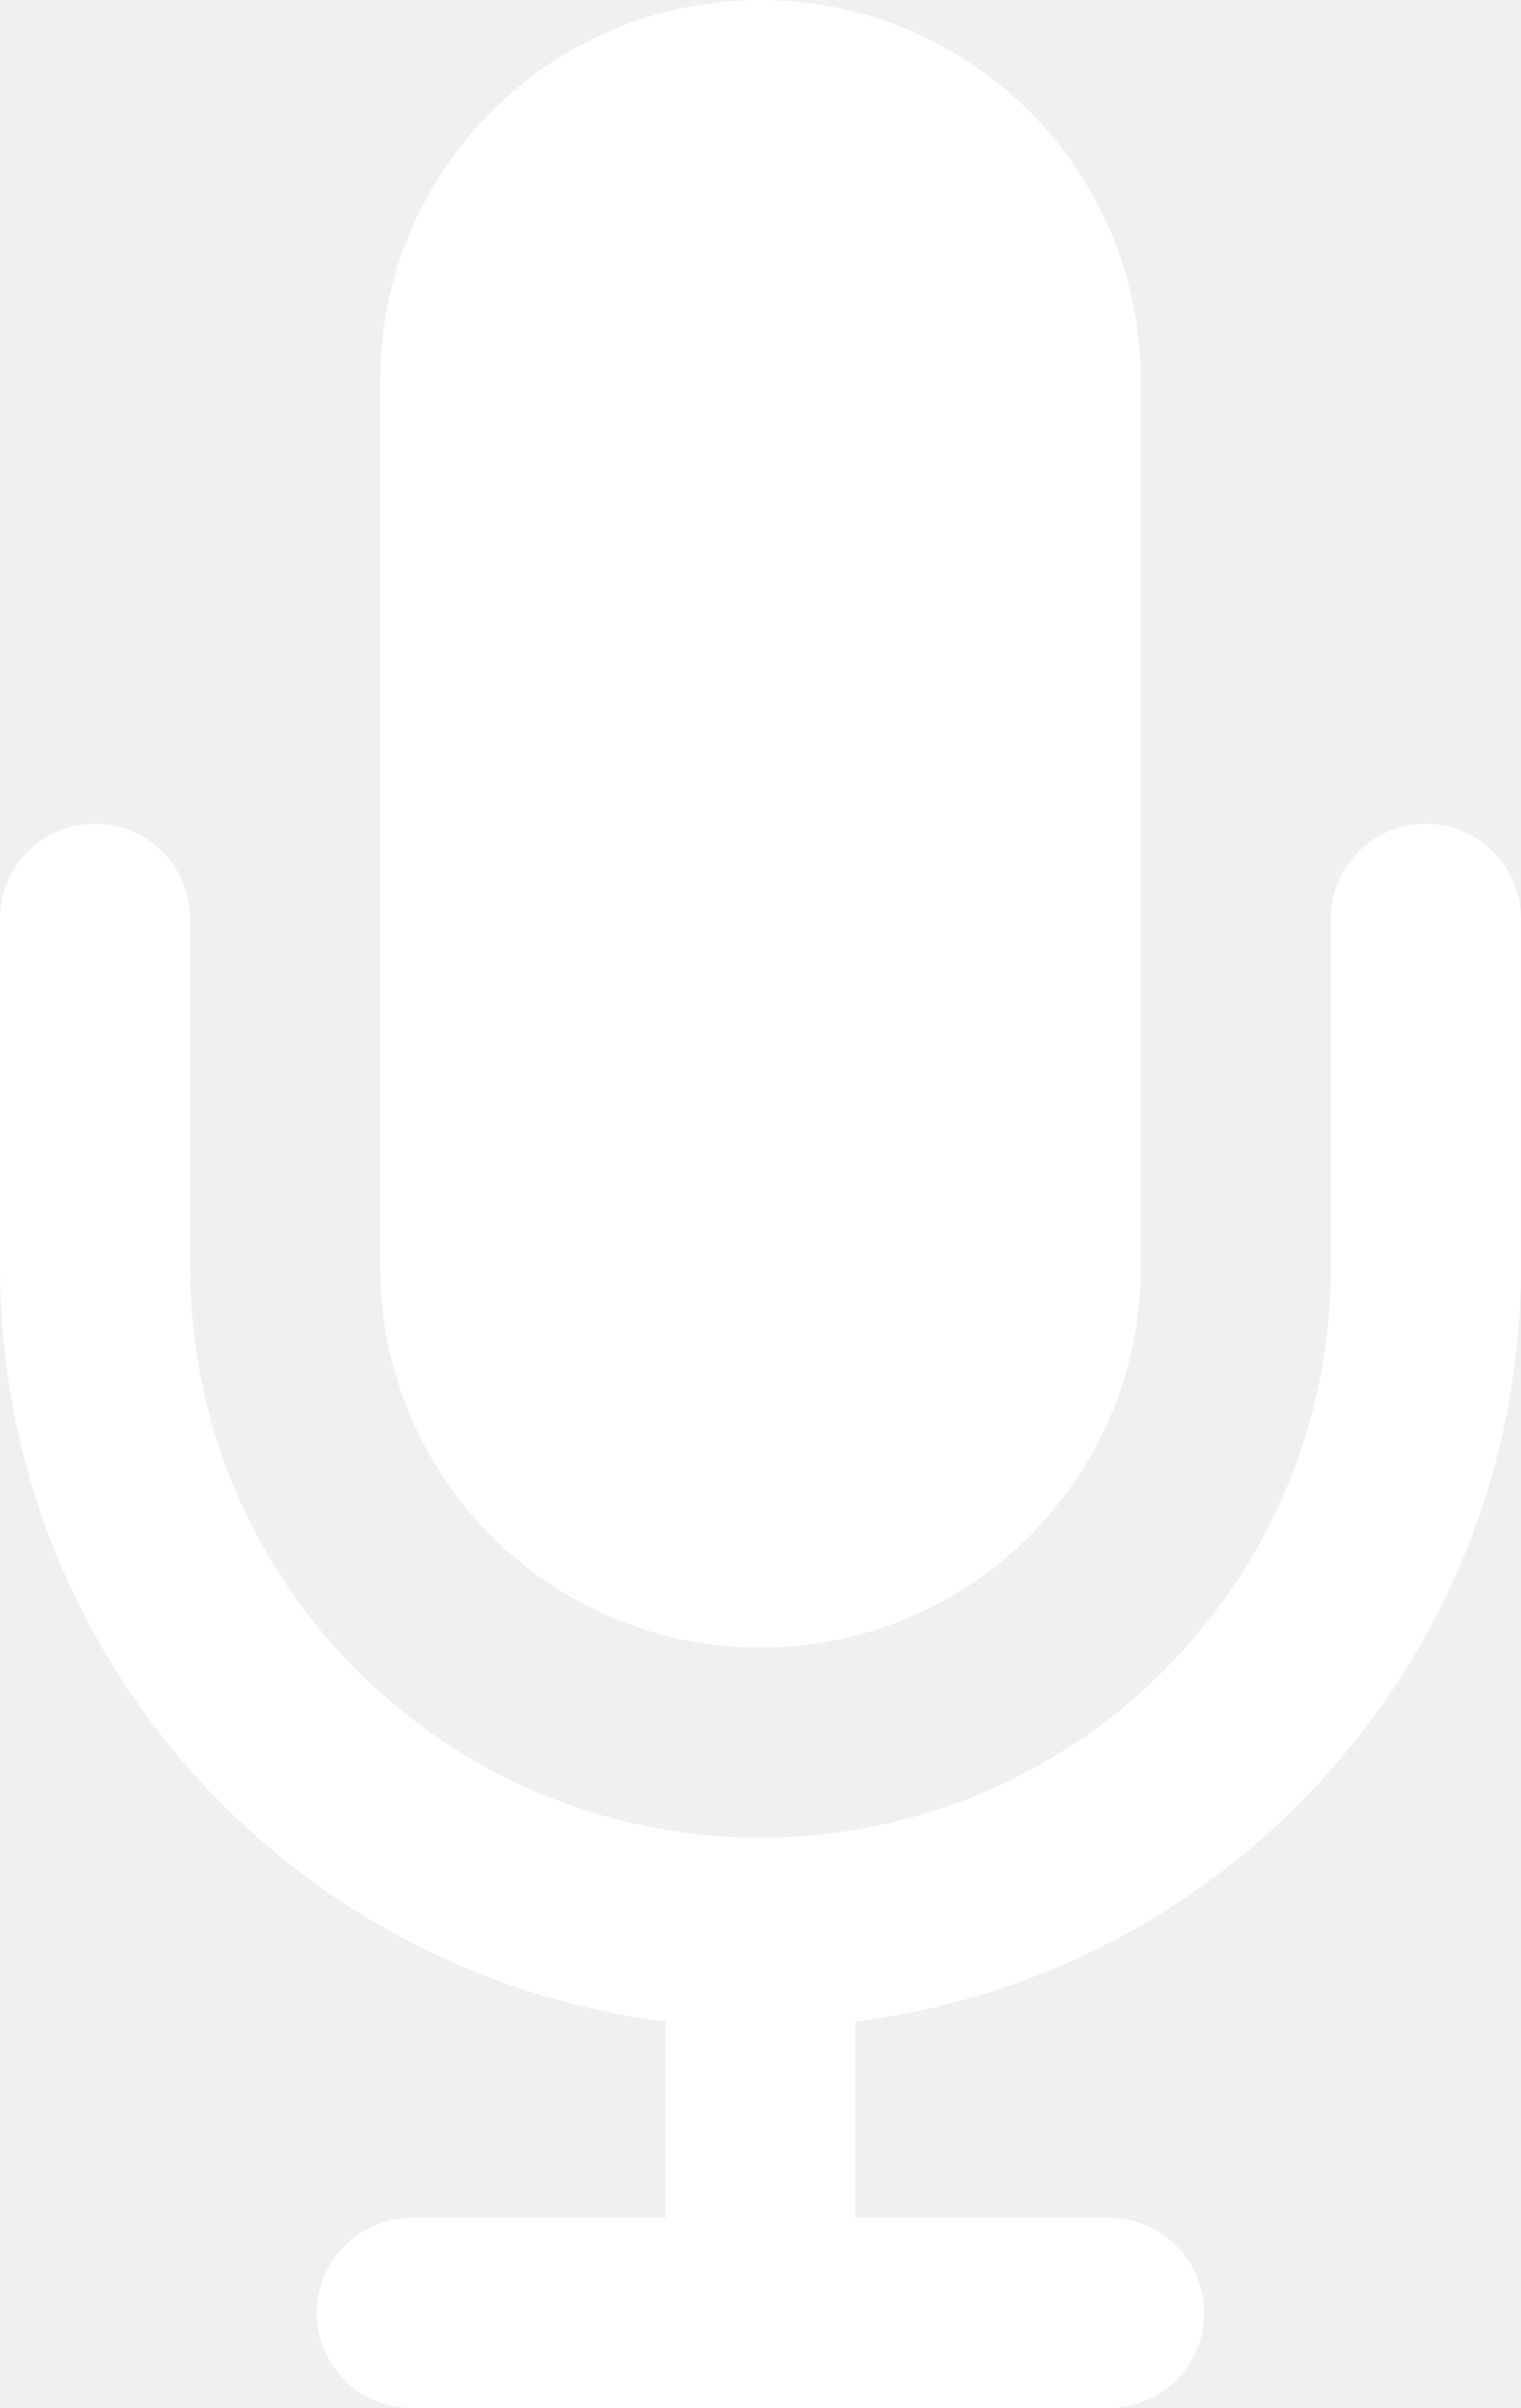
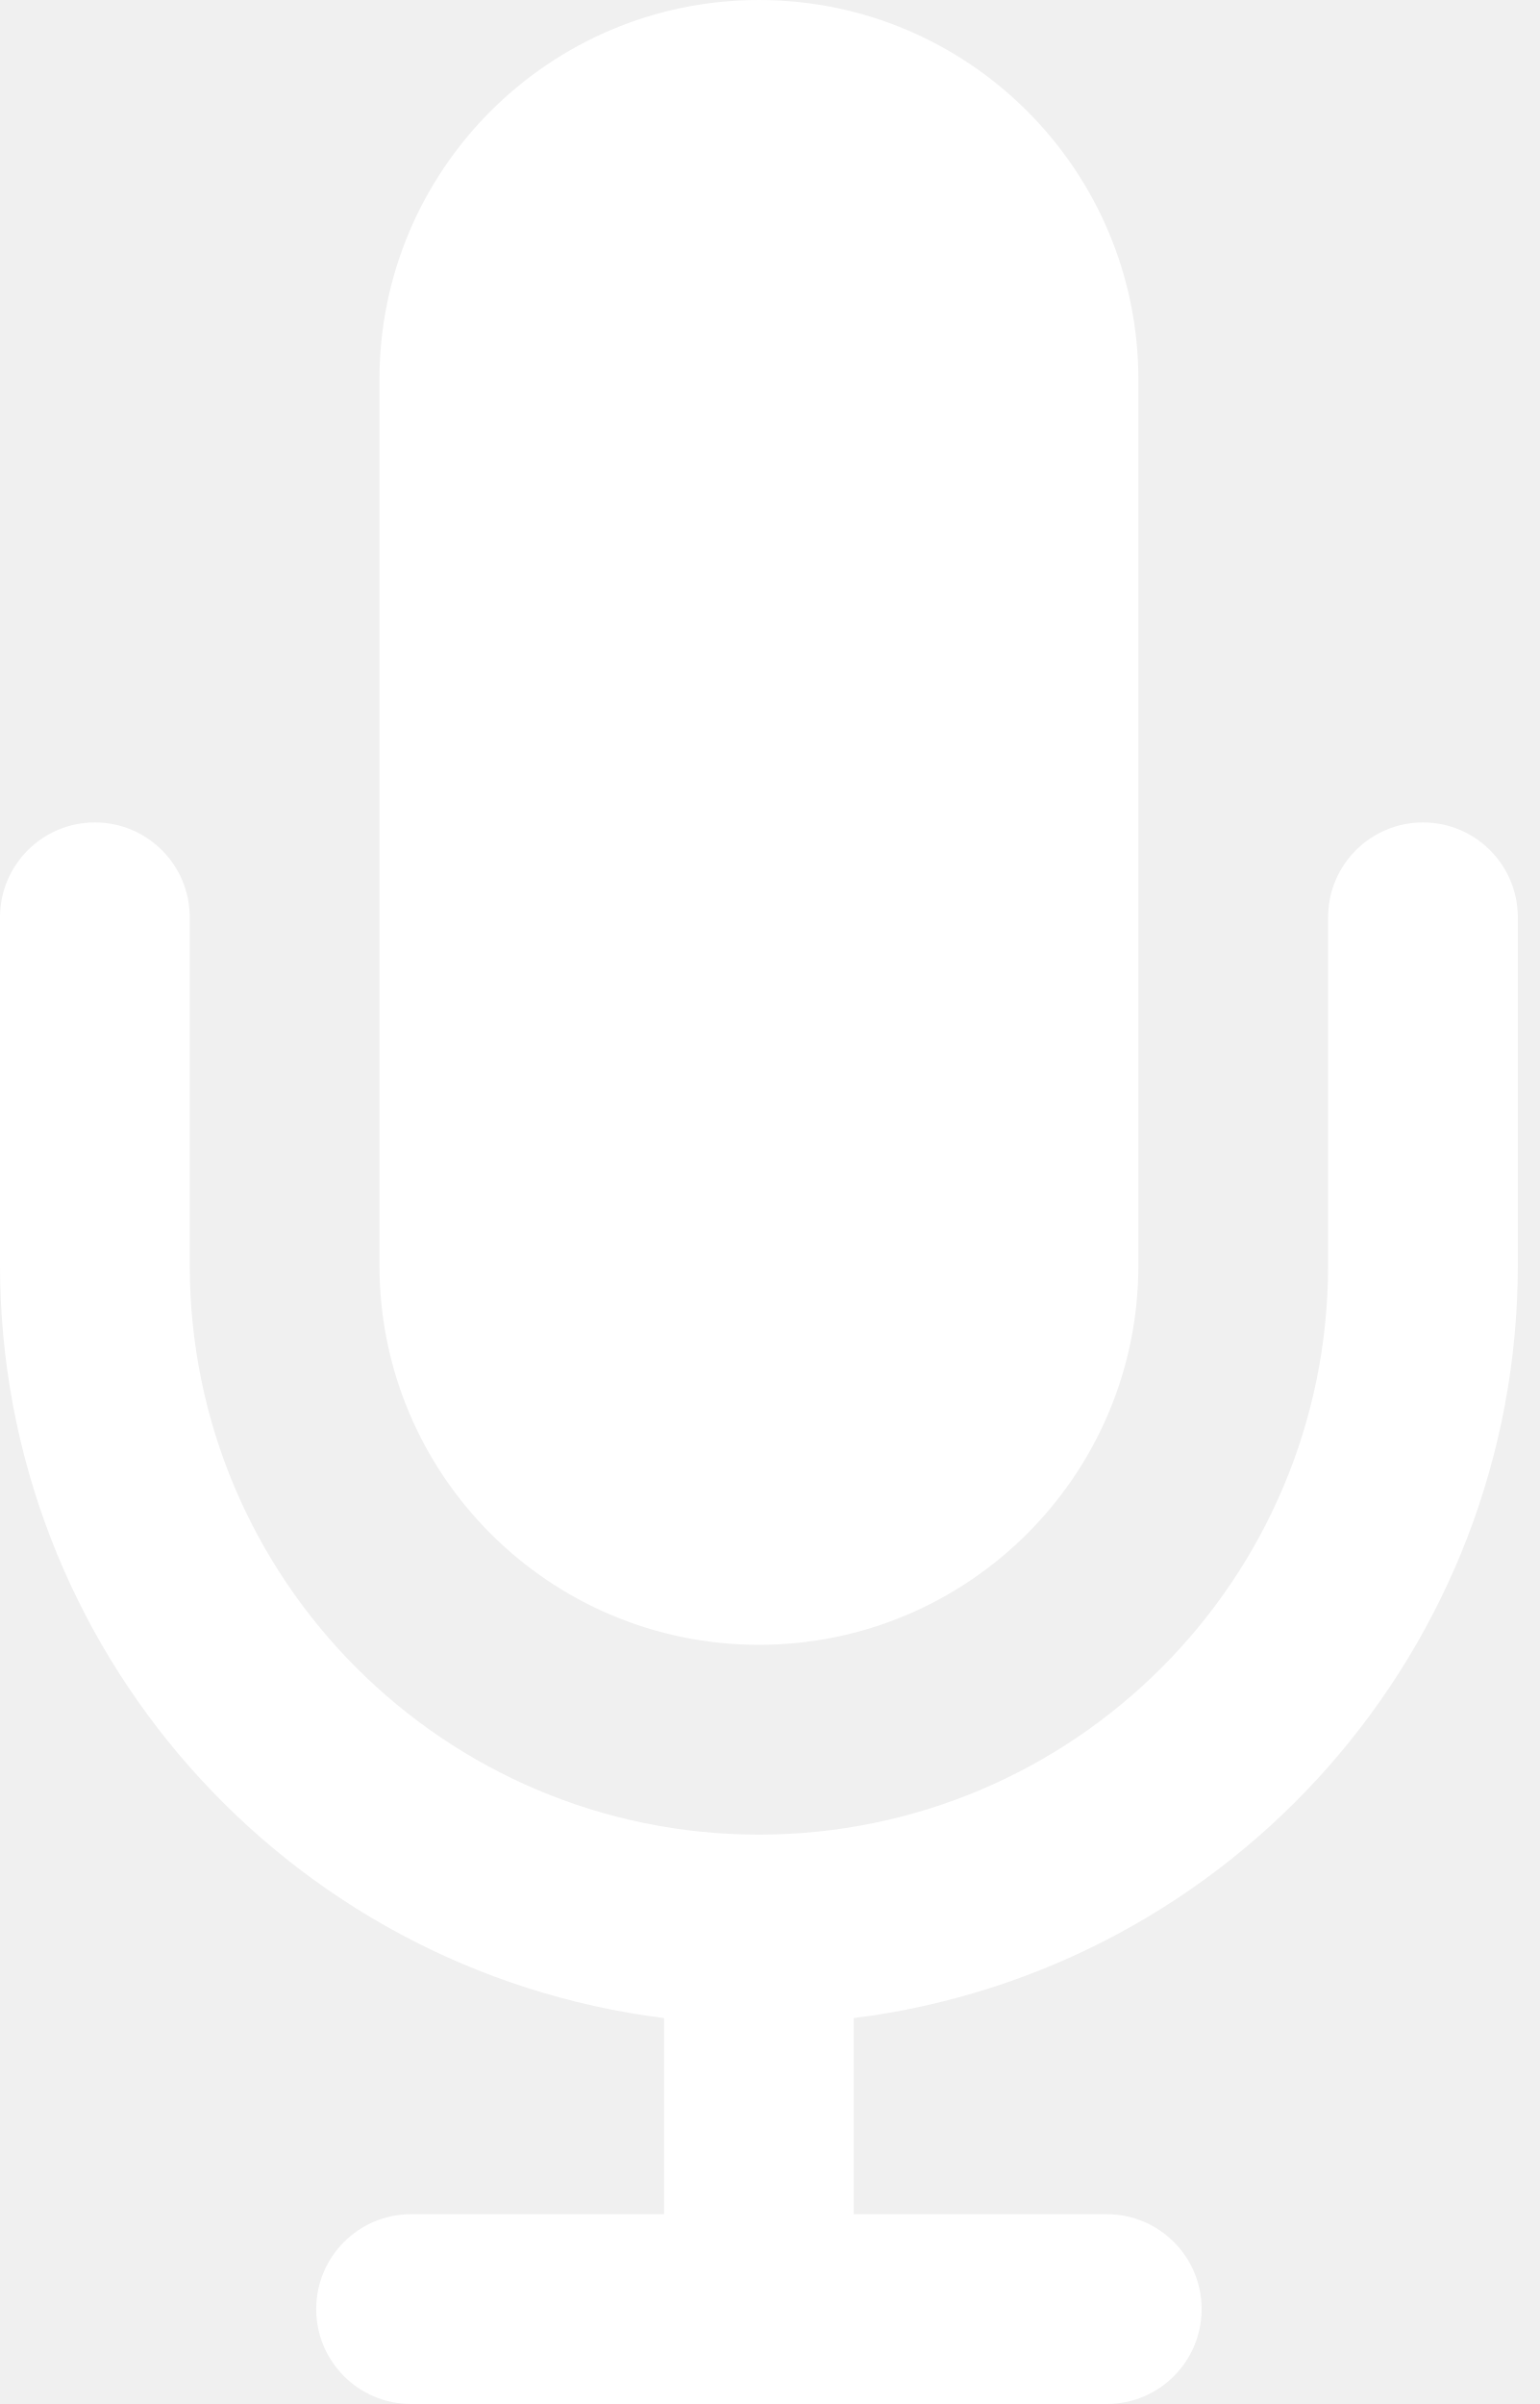
- <svg xmlns="http://www.w3.org/2000/svg" width="12" height="19" viewBox="0 0 12 19" fill="none">
-   <path fill-rule="evenodd" clip-rule="evenodd" d="M6 0C7.657 0 9 1.343 9 3V10C9 11.657 7.657 13 6 13C4.343 13 3 11.657 3 10V3C3 1.343 4.343 0 6 0ZM11.25 6.5C10.836 6.5 10.5 6.836 10.5 7.25V10C10.5 12.485 8.485 14.5 6 14.5C3.515 14.5 1.5 12.485 1.5 10V7.25C1.5 6.836 1.164 6.5 0.75 6.5C0.336 6.5 0 6.836 0 7.25V10C0.001 13.023 2.251 15.572 5.25 15.95V17.5H3.25C2.836 17.5 2.5 17.836 2.5 18.25C2.5 18.664 2.836 19 3.25 19H8.75C9.164 19 9.5 18.664 9.5 18.25C9.5 17.836 9.164 17.5 8.75 17.5H6.75V15.95C9.749 15.572 11.998 13.023 12 10V7.25C12 6.836 11.664 6.5 11.25 6.5Z" fill="white" />
+ <svg xmlns="http://www.w3.org/2000/svg" width="41" height="64" viewBox="0 0 41 64" fill="none">
+   <path fill-rule="evenodd" clip-rule="evenodd" d="M20.21 0V0C25.791 0 30.316 4.524 30.316 10.105V33.684C30.316 39.265 25.791 43.789 20.21 43.789V43.789C14.63 43.789 10.105 39.265 10.105 33.684V10.105C10.105 4.524 14.63 0 20.21 0ZM37.895 21.895C36.499 21.895 35.368 23.026 35.368 24.421V33.684C35.368 42.056 28.582 48.842 20.21 48.842C11.839 48.842 5.053 42.056 5.053 33.684V24.421C5.053 23.026 3.922 21.895 2.526 21.895C1.131 21.895 0 23.026 0 24.421V33.684C0.005 43.865 7.583 52.454 17.684 53.726V58.947H10.947C9.552 58.947 8.421 60.078 8.421 61.474C8.421 62.869 9.552 64 10.947 64H29.474C30.869 64 32 62.869 32 61.474C32 60.078 30.869 58.947 29.474 58.947H22.737V53.726C32.838 52.454 40.416 43.865 40.421 33.684V24.421C40.421 23.026 39.29 21.895 37.895 21.895V21.895Z" fill="white" />
</svg>
